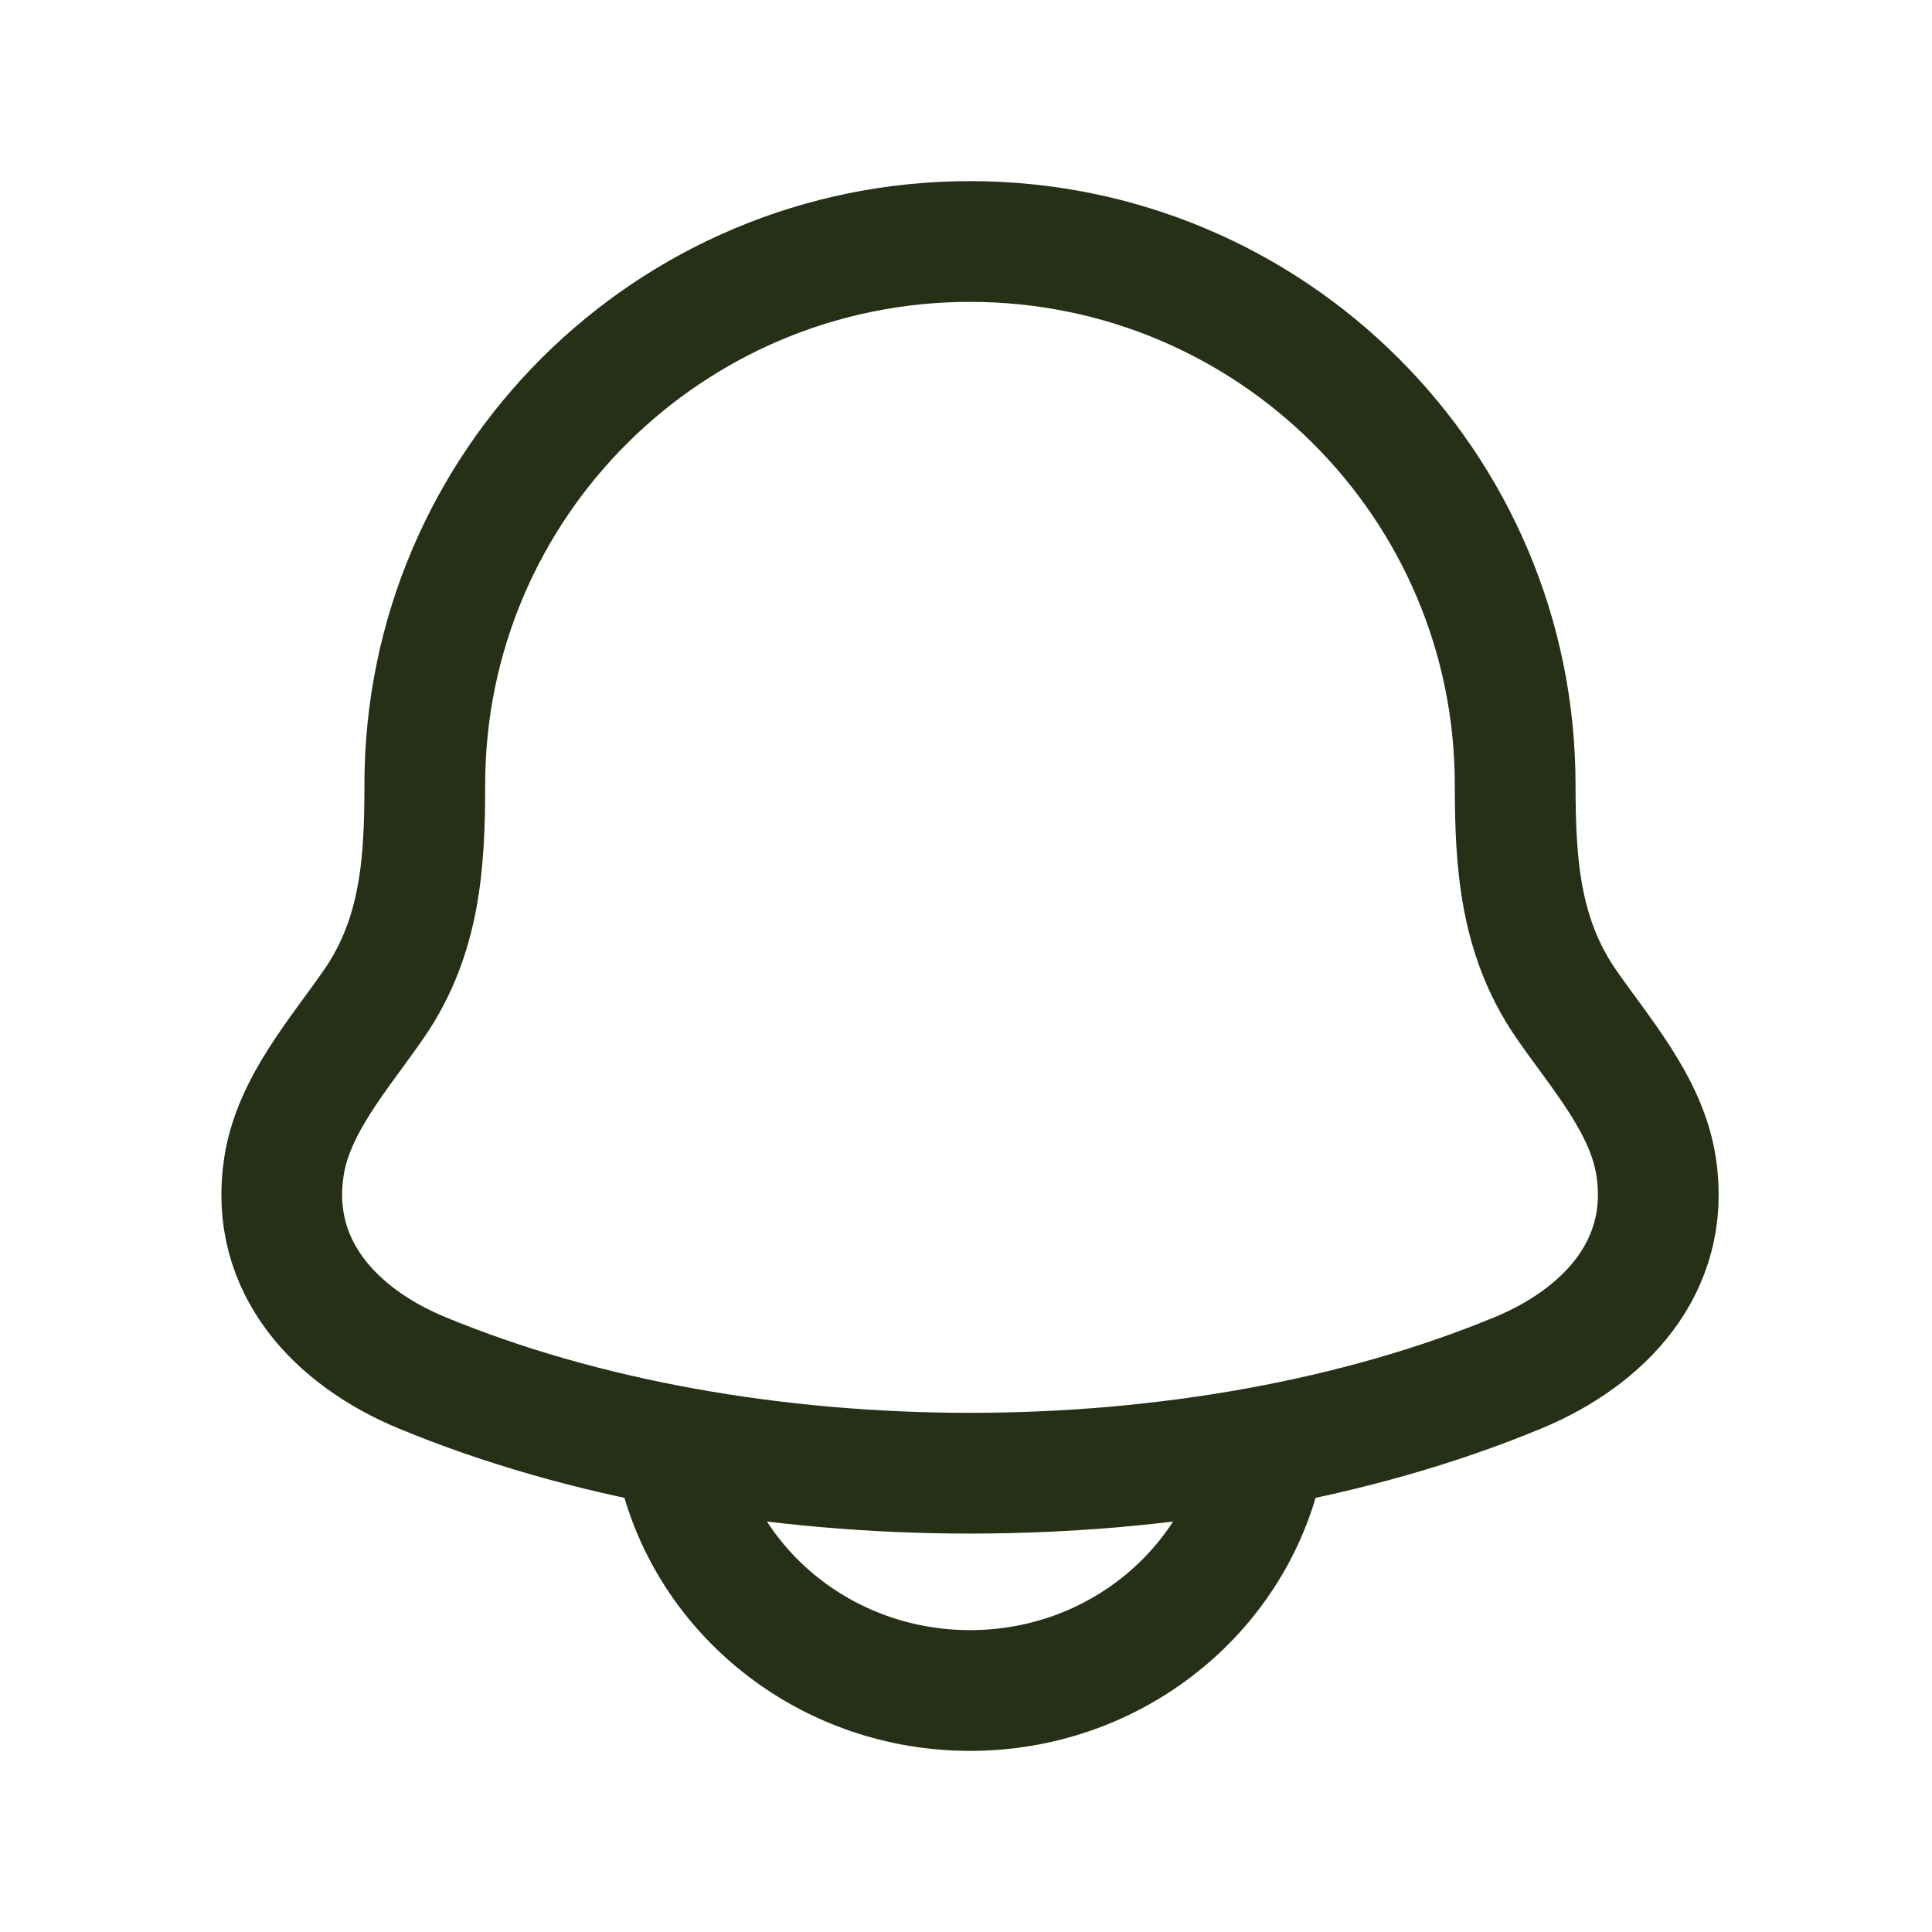
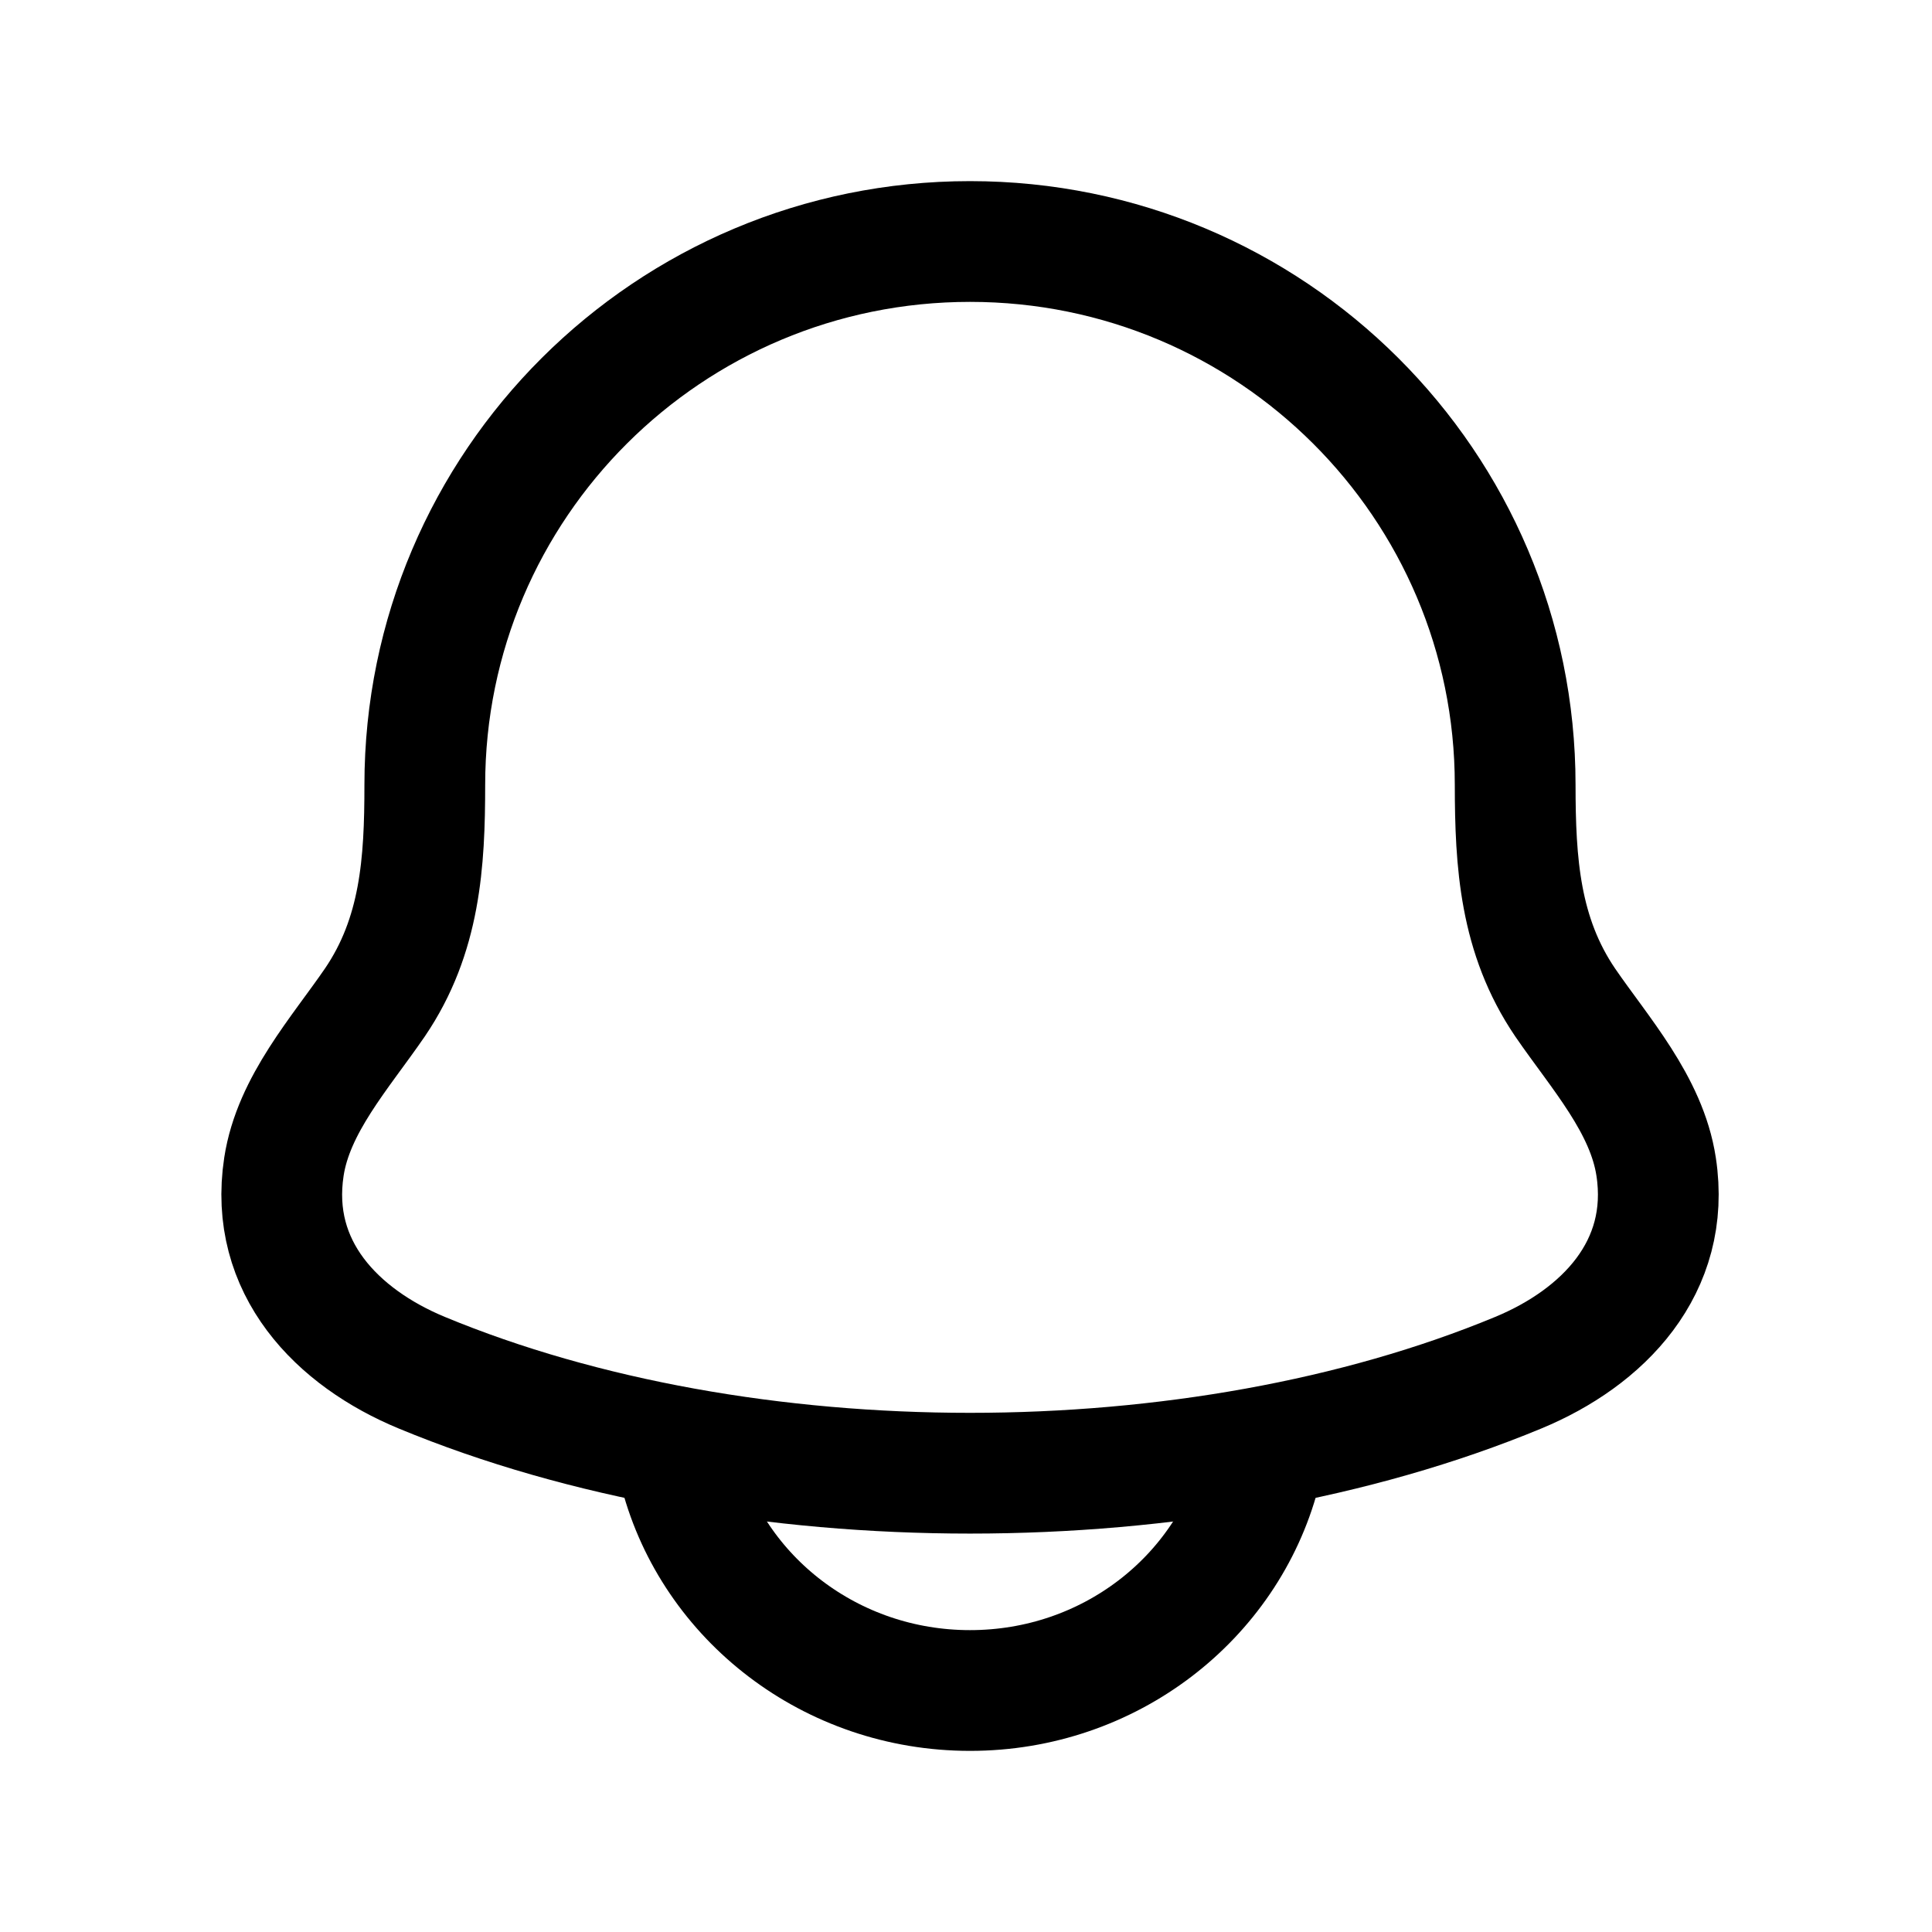
<svg xmlns="http://www.w3.org/2000/svg" width="24" height="24" fill="none" viewBox="0 0 24 24">
-   <path stroke="#253017" stroke-linecap="round" stroke-linejoin="round" stroke-width="1.5" d="M3.527 14.493c-.192 1.255.664 2.125 1.712 2.559 4.016 1.665 9.606 1.665 13.622 0 1.048-.434 1.904-1.305 1.712-2.559-.117-.771-.7-1.413-1.13-2.04-.565-.832-.62-1.738-.621-2.703 0-3.728-3.03-6.75-6.772-6.75-3.741 0-6.773 3.022-6.773 6.75 0 .965-.055 1.872-.62 2.703-.43.627-1.012 1.269-1.13 2.04" />
-   <path stroke="#253017" stroke-linecap="round" stroke-linejoin="round" stroke-width="1.5" d="M8.45 18.3c.412 1.552 1.869 2.7 3.6 2.7 1.733 0 3.187-1.148 3.6-2.7" />
+   <path stroke="currentColor" stroke-linecap="round" stroke-linejoin="round" stroke-width="1.5" d="M3.527 14.493c-.192 1.255.664 2.125 1.712 2.559 4.016 1.665 9.606 1.665 13.622 0 1.048-.434 1.904-1.305 1.712-2.559-.117-.771-.7-1.413-1.13-2.04-.565-.832-.62-1.738-.621-2.703 0-3.728-3.03-6.75-6.772-6.75-3.741 0-6.773 3.022-6.773 6.75 0 .965-.055 1.872-.62 2.703-.43.627-1.012 1.269-1.13 2.04" />
+   <path stroke="currentColor" stroke-linecap="round" stroke-linejoin="round" stroke-width="1.5" d="M8.45 18.3c.412 1.552 1.869 2.7 3.6 2.7 1.733 0 3.187-1.148 3.6-2.7" />
</svg>
